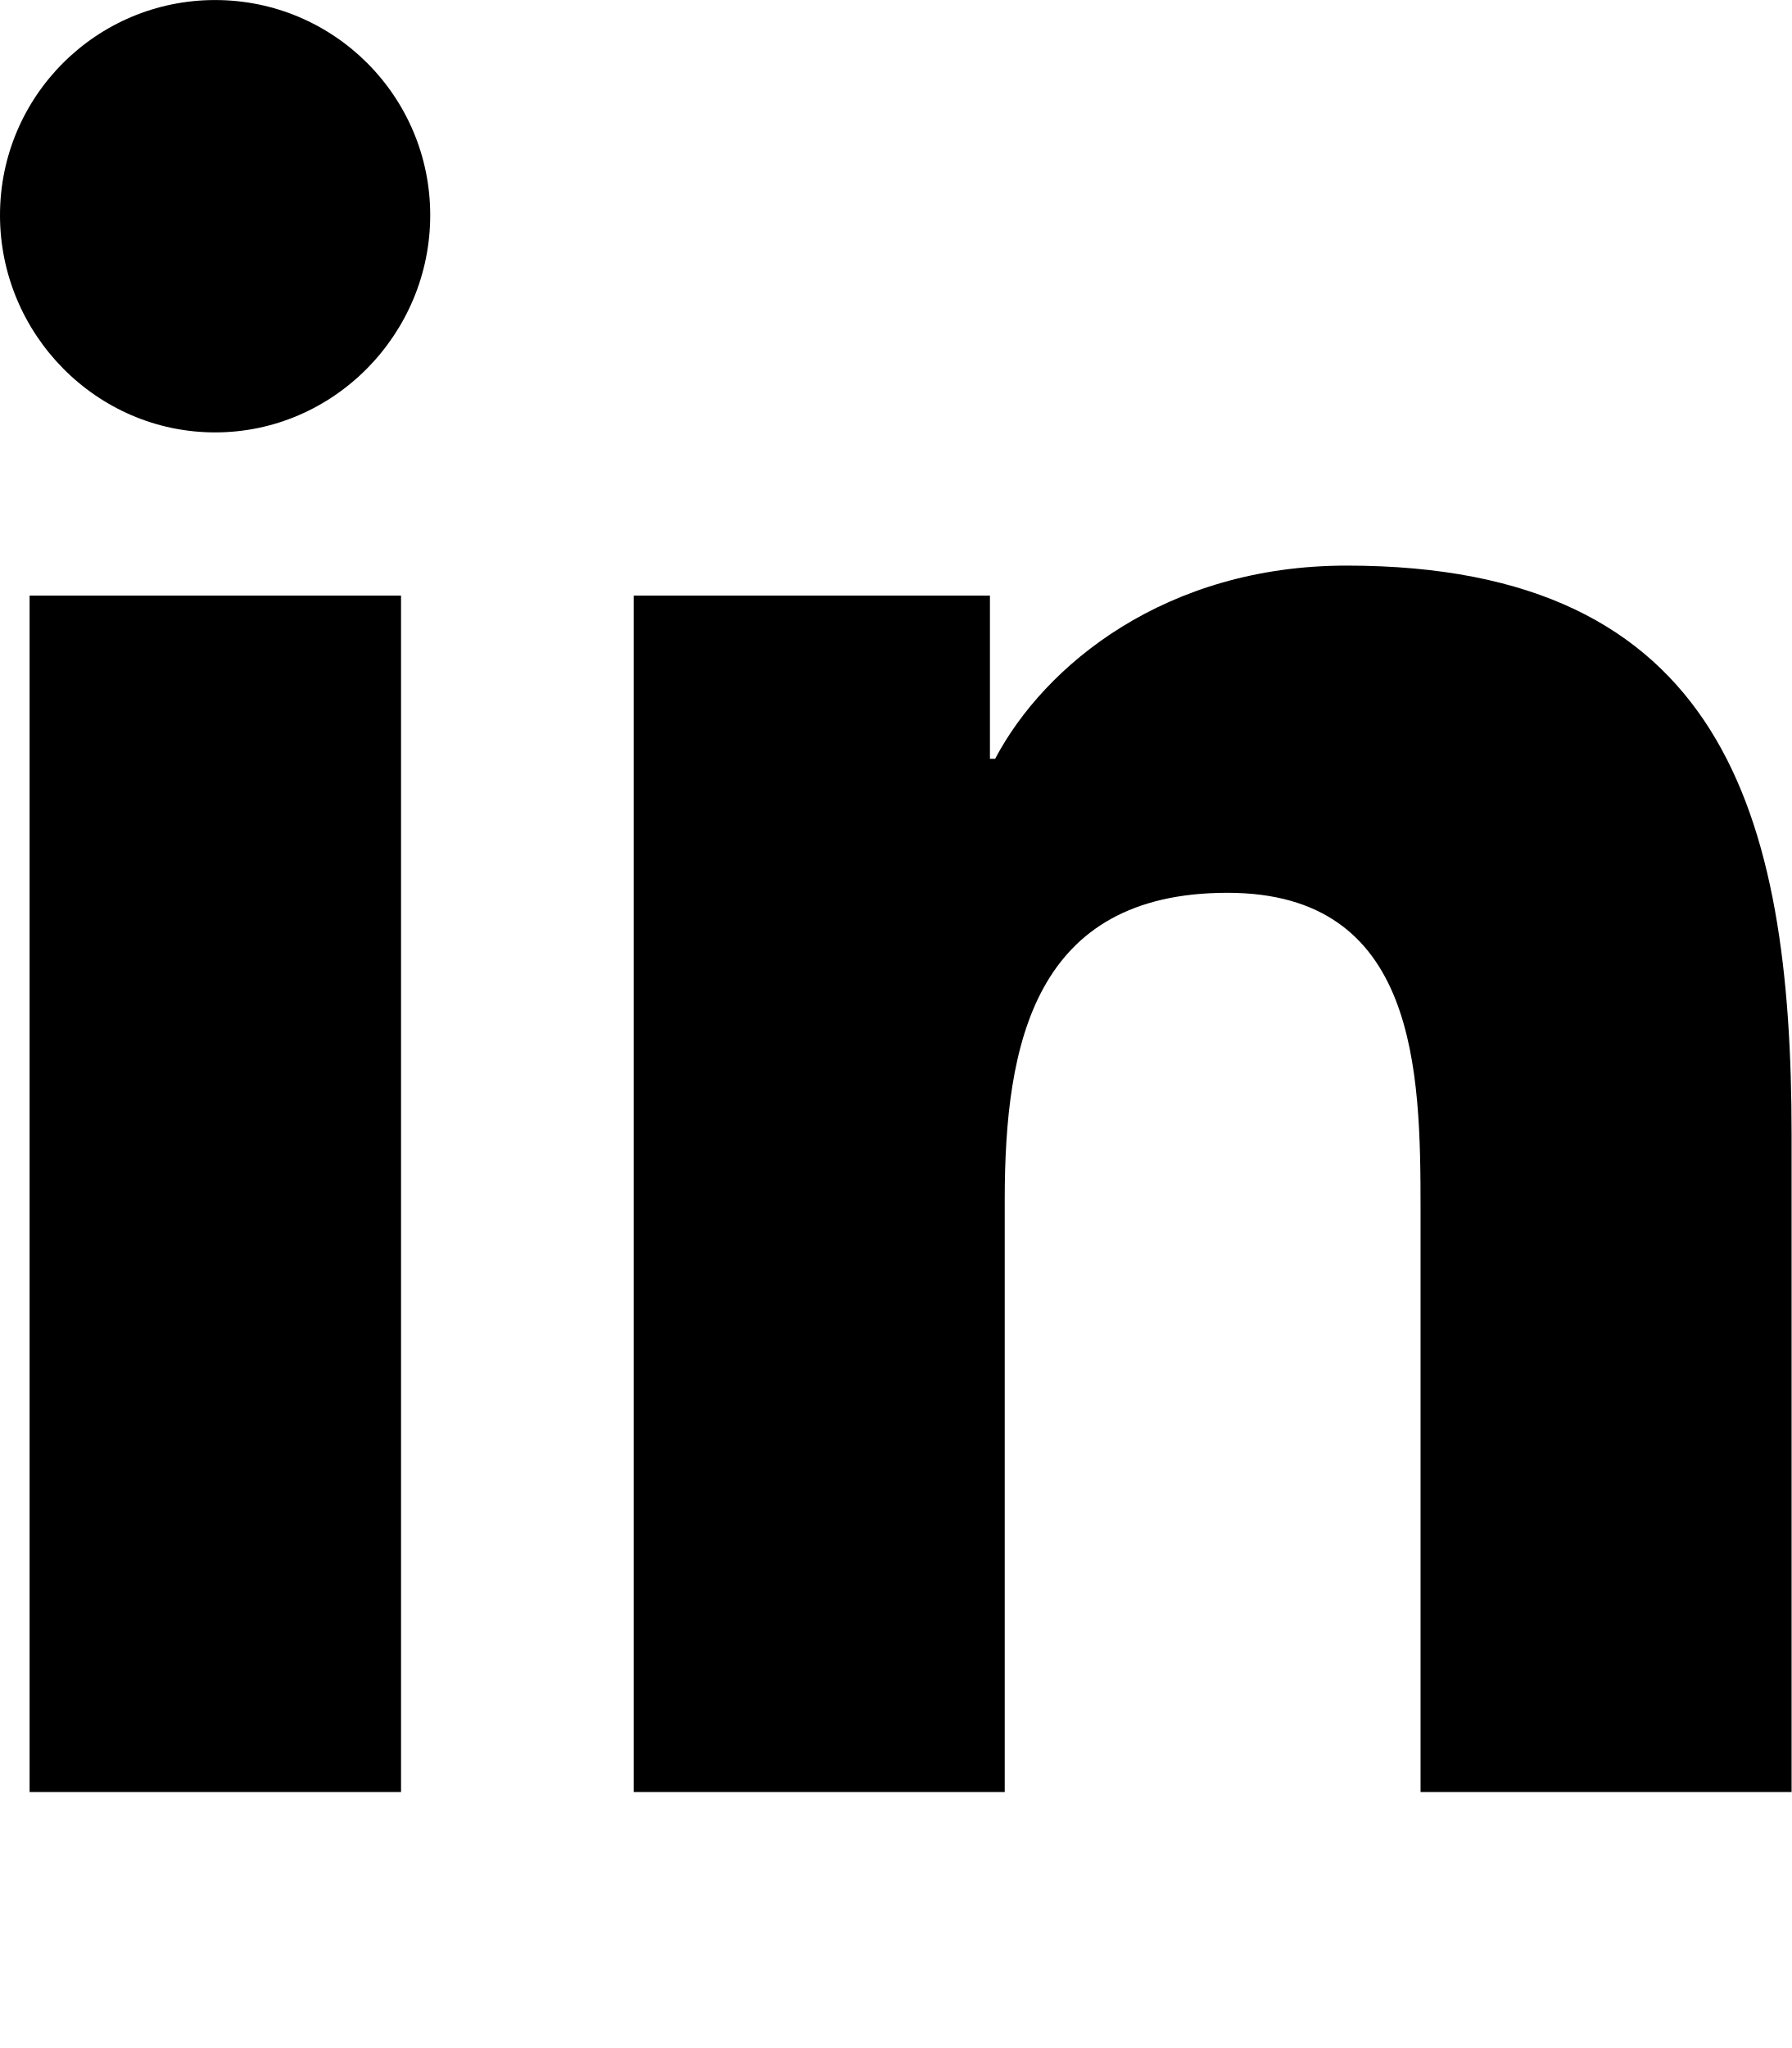
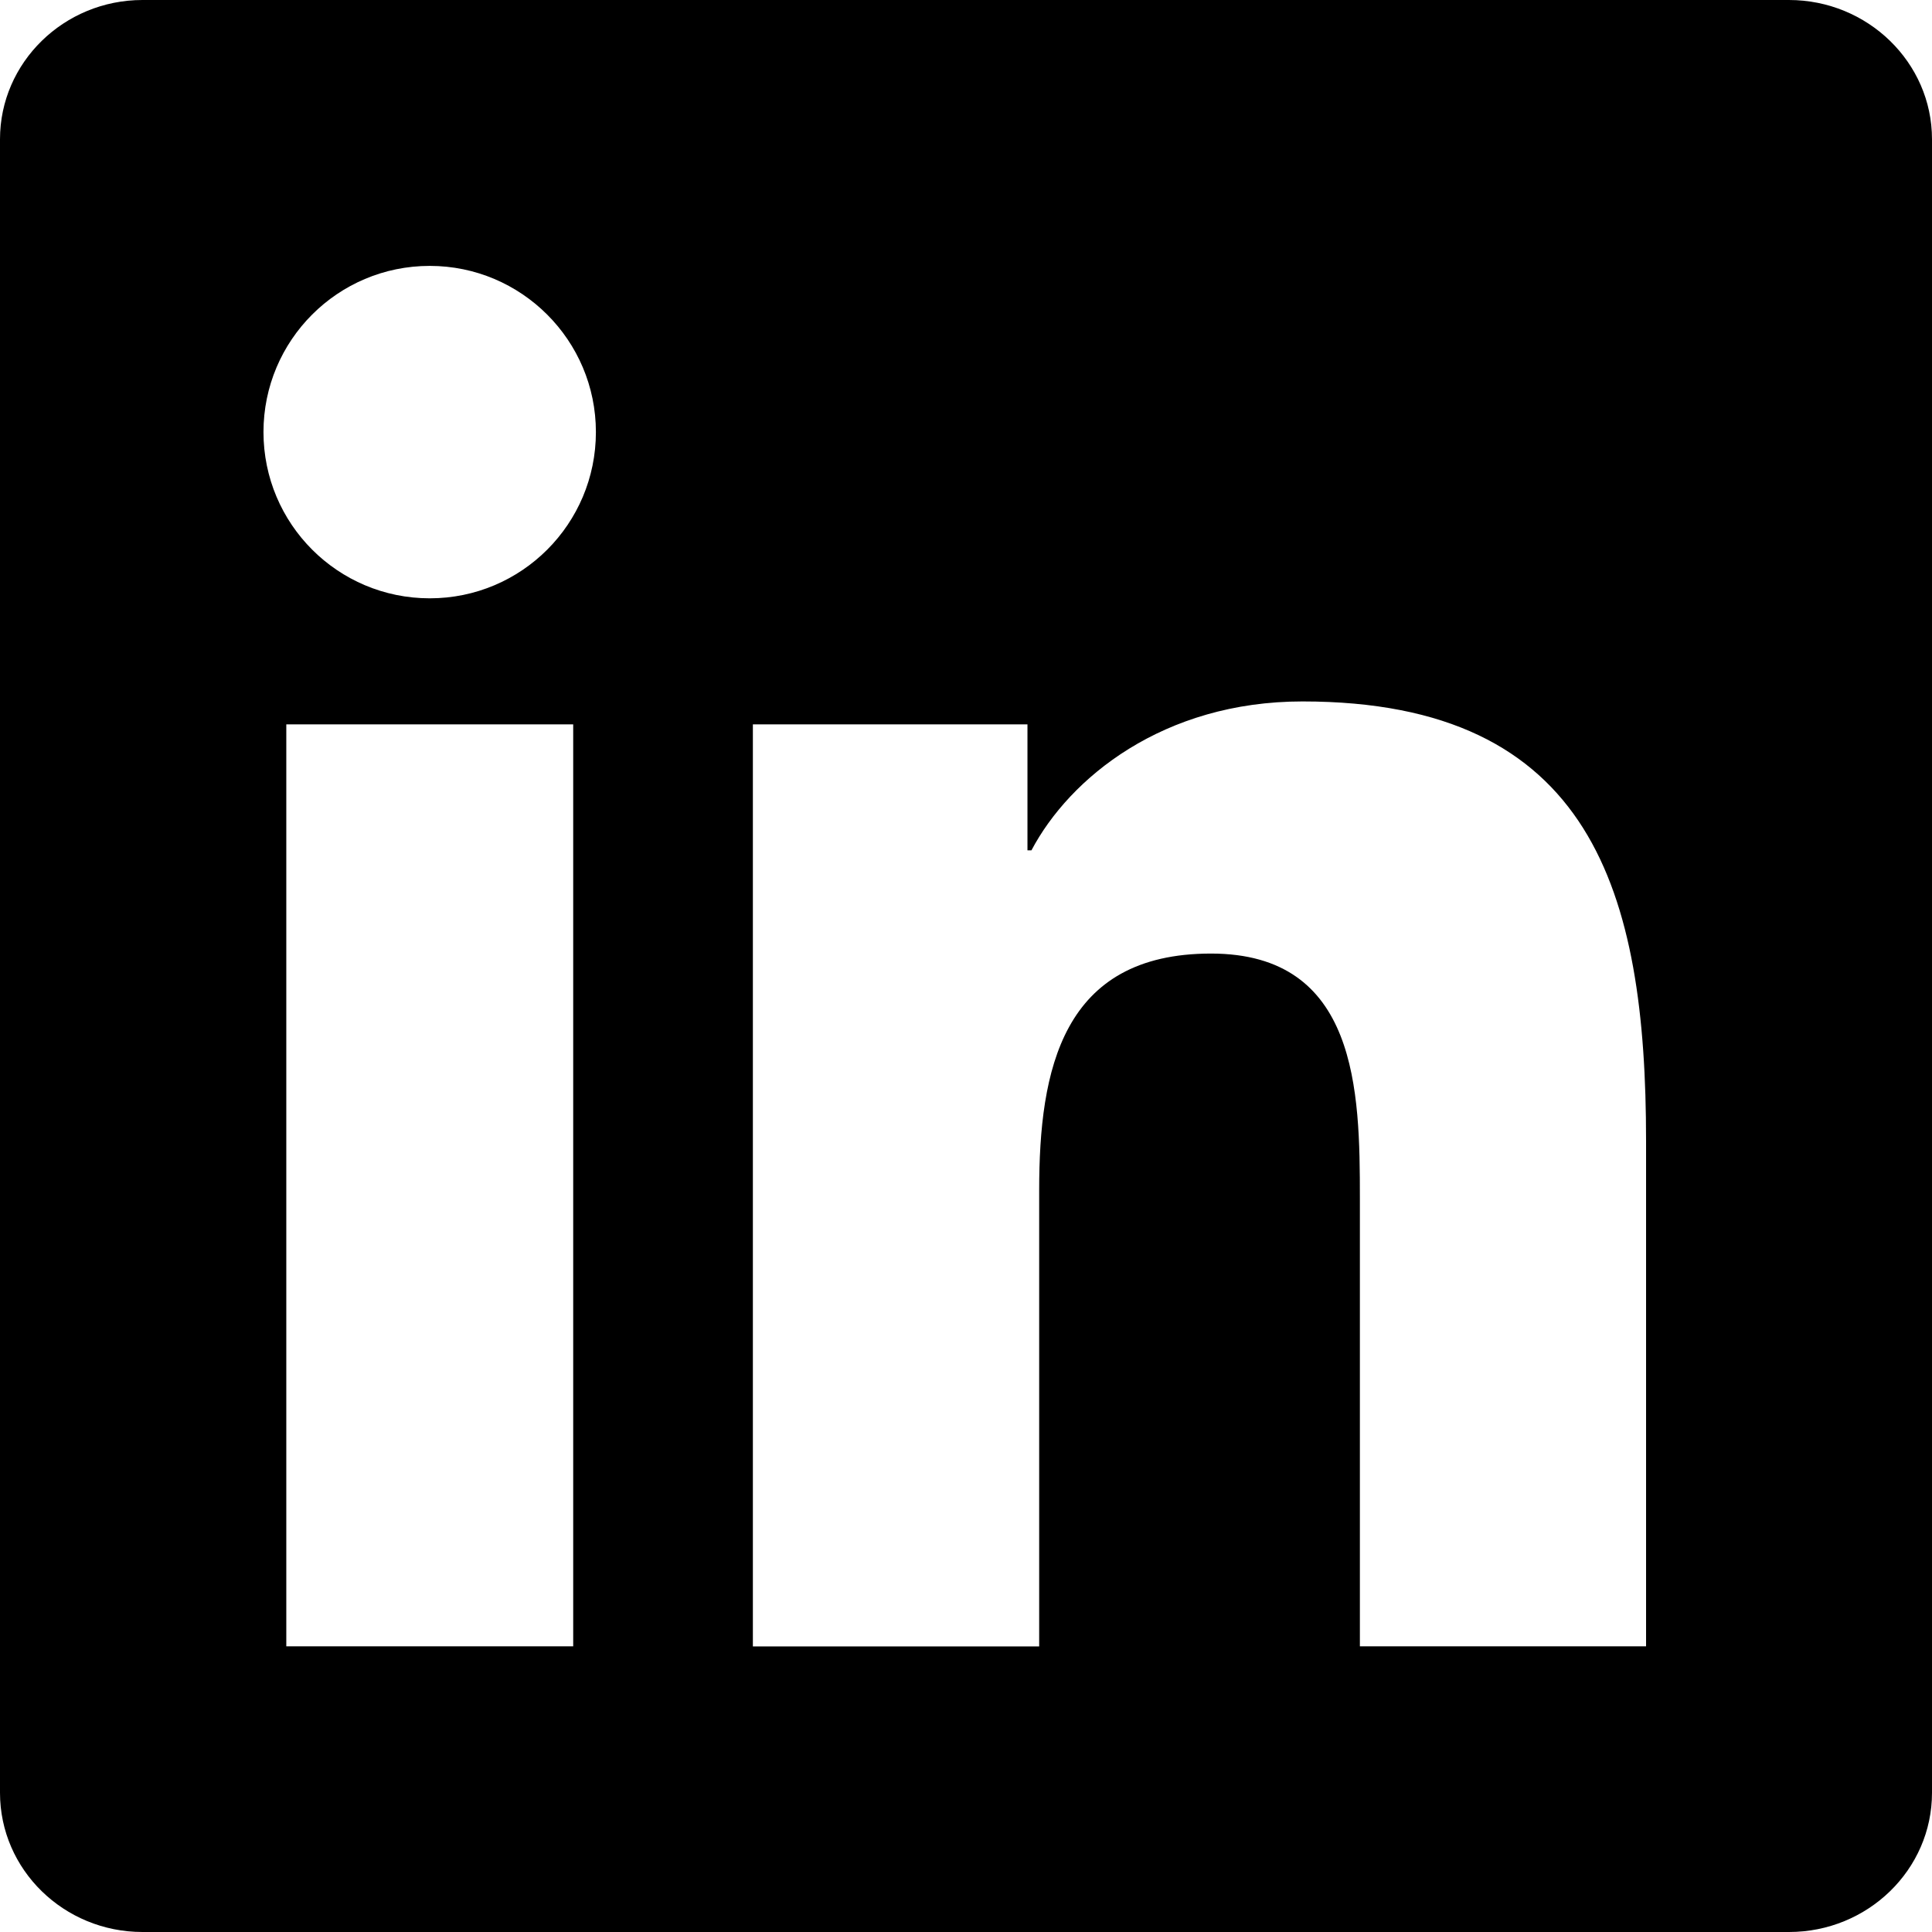
- <svg xmlns="http://www.w3.org/2000/svg" viewBox="0 0 448 512">
-   <path d="m100.28 448h-92.88v-299.1h92.88zm-46.49-339.9c-29.7 0-53.79-24.6-53.79-54.3a53.79 53.79 0 0 1 107.58 0c0 29.7-24.1 54.3-53.79 54.3zm394.11 339.9h-92.68v-145.6c0-34.7-.7-79.2-48.29-79.2-48.29 0-55.69 37.7-55.69 76.7v148.1h-92.78v-299.1h89.08v40.8h1.3c12.4-23.5 42.69-48.3 87.88-48.3 94 0 111.28 61.9 111.28 142.3v164.3z" />
+ <svg xmlns="http://www.w3.org/2000/svg" height="16" viewBox="0 0 16 16" width="16">
+   <path d="m0 0h16v16h-16z" fill="none" />
+   <path d="m14.815 0h-13.635c-.65 0-1.18.517-1.18 1.153v13.694c0 .638.53 1.153 1.18 1.153h13.636c.651 0 1.184-.515 1.184-1.153v-13.694c0-.636-.533-1.153-1.185-1.153zm-10.069 13.634h-2.375v-7.635h2.376v7.635zm-1.187-8.679c-.762 0-1.377-.617-1.377-1.377 0-.759.615-1.376 1.377-1.376.759 0 1.376.617 1.376 1.376 0 .761-.616 1.377-1.376 1.377zm10.074 8.679h-2.371v-3.712c0-.886-.017-2.025-1.233-2.025-1.235 0-1.423.964-1.423 1.96v3.778h-2.371v-7.636h2.274v1.043h.033c.317-.6 1.091-1.233 2.245-1.233 2.401 0 2.845 1.581 2.845 3.638v4.187z" />
</svg>
